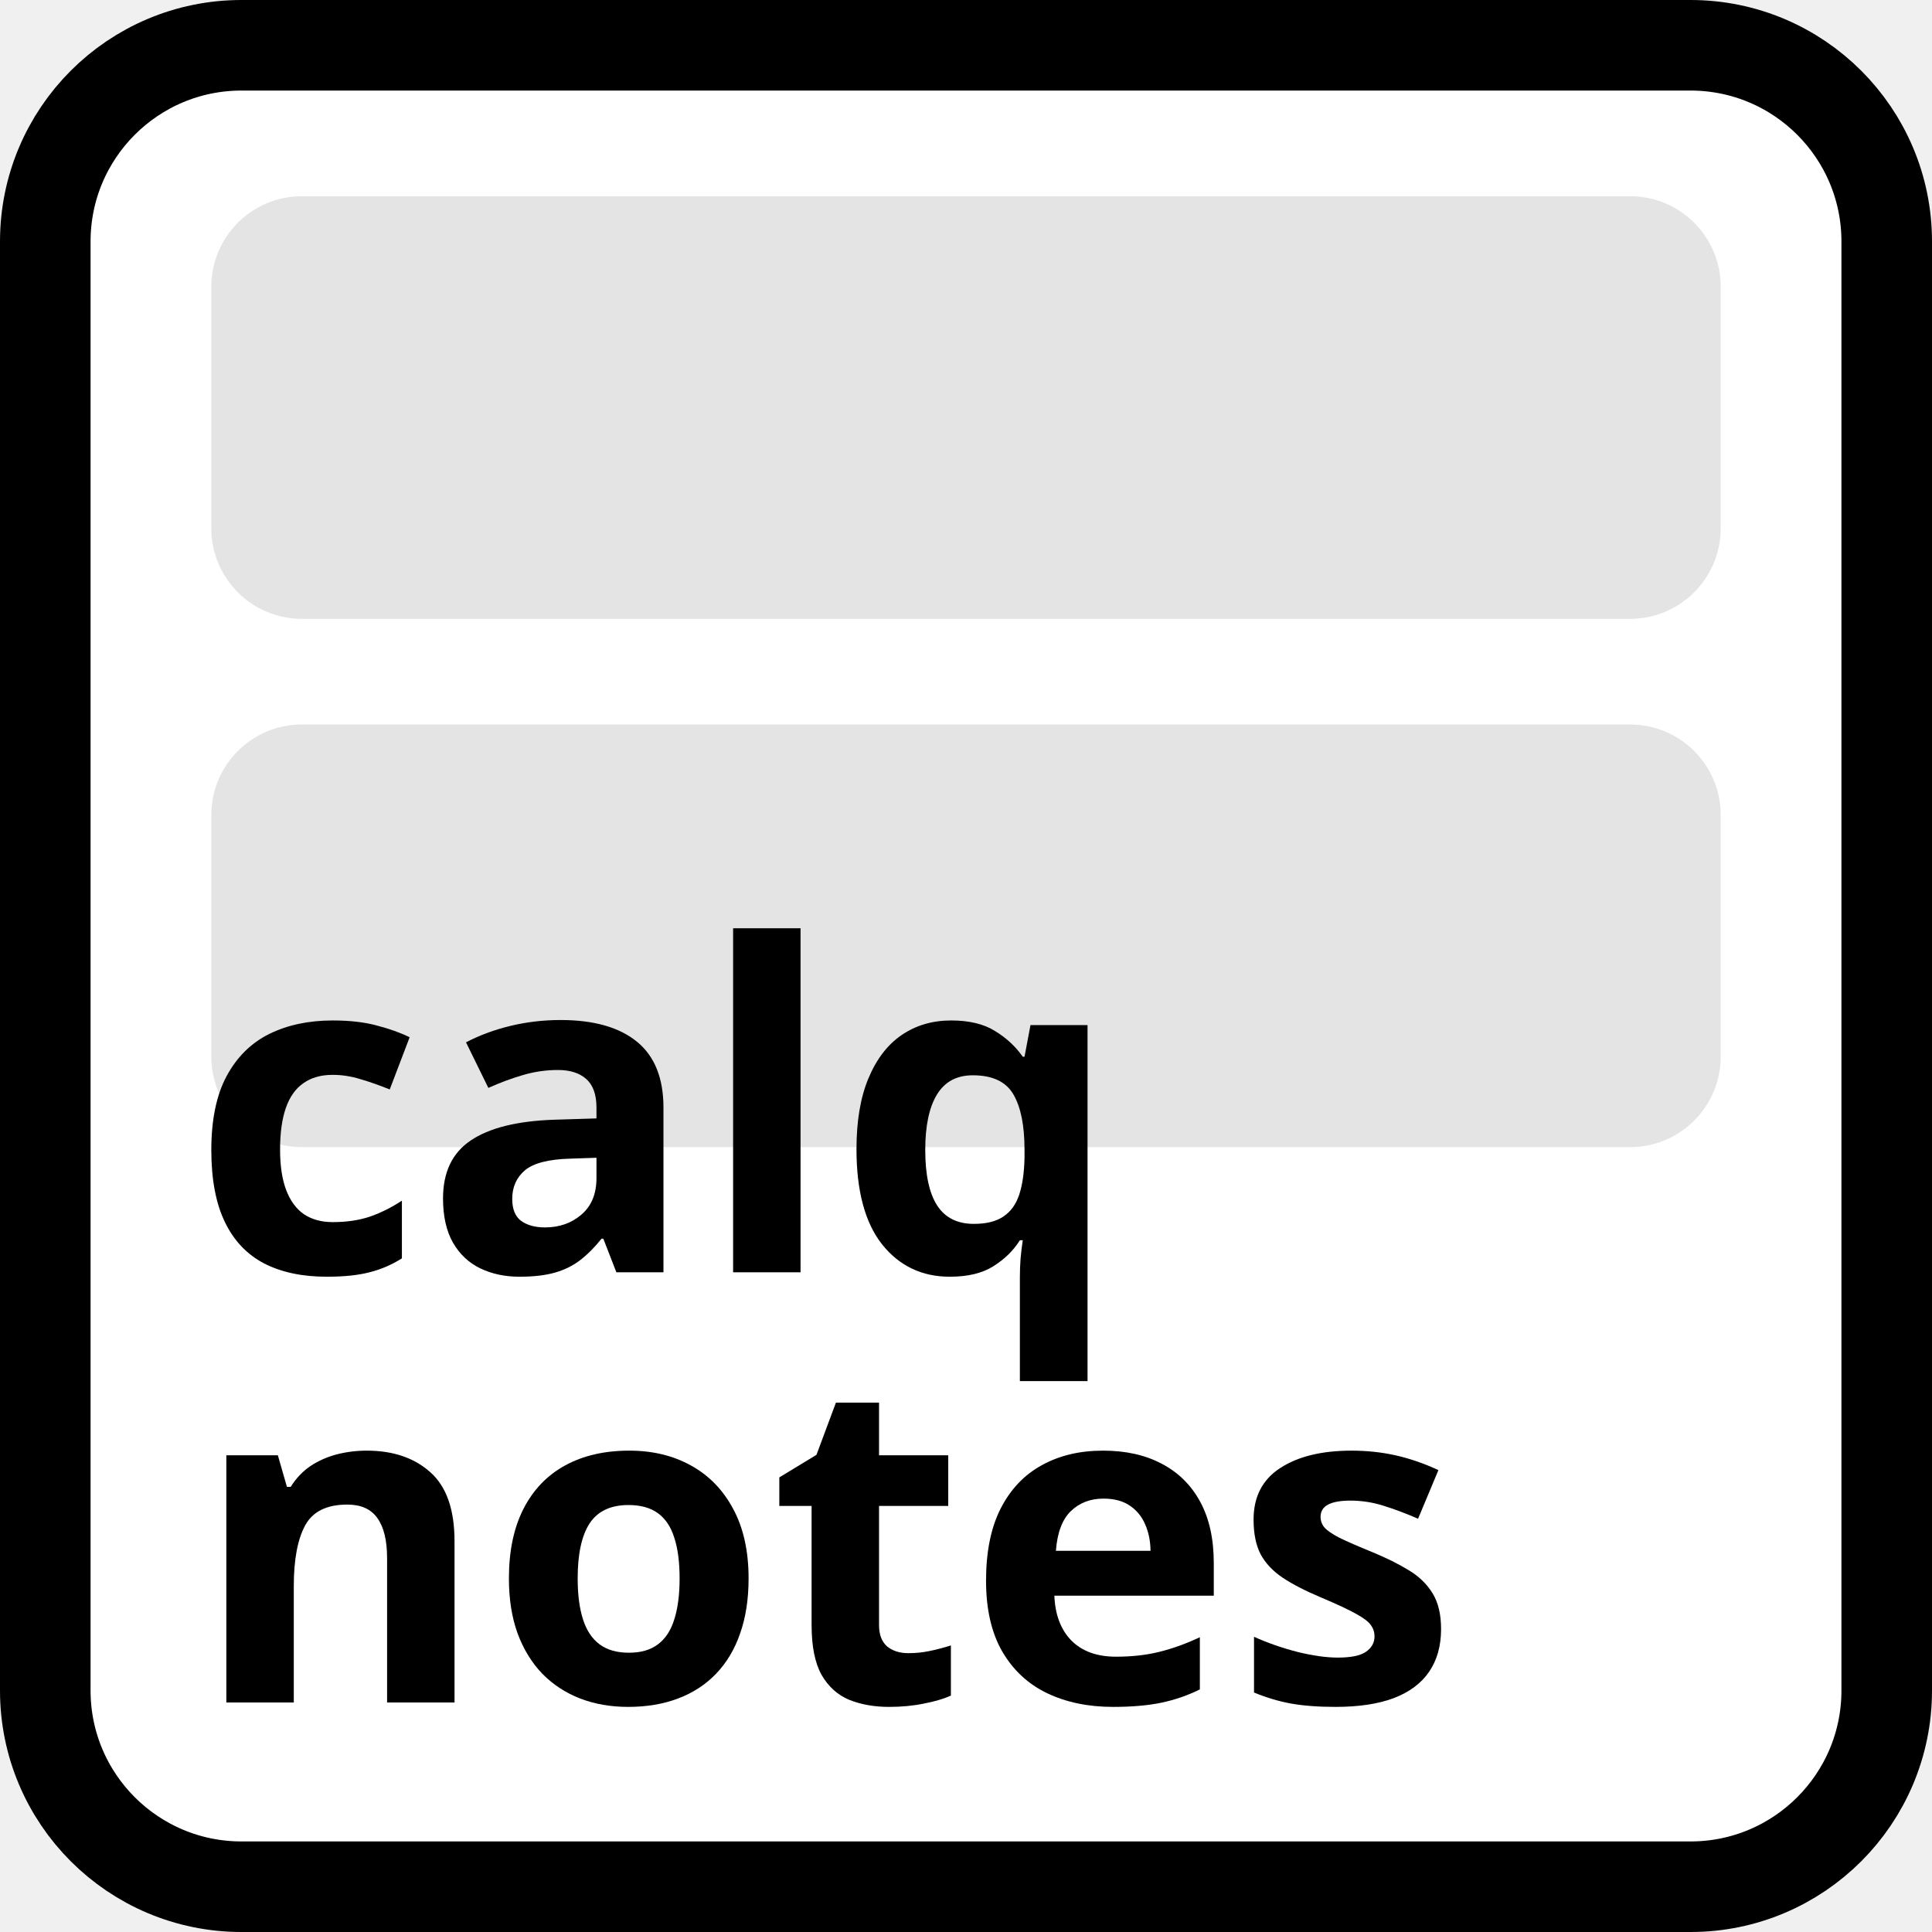
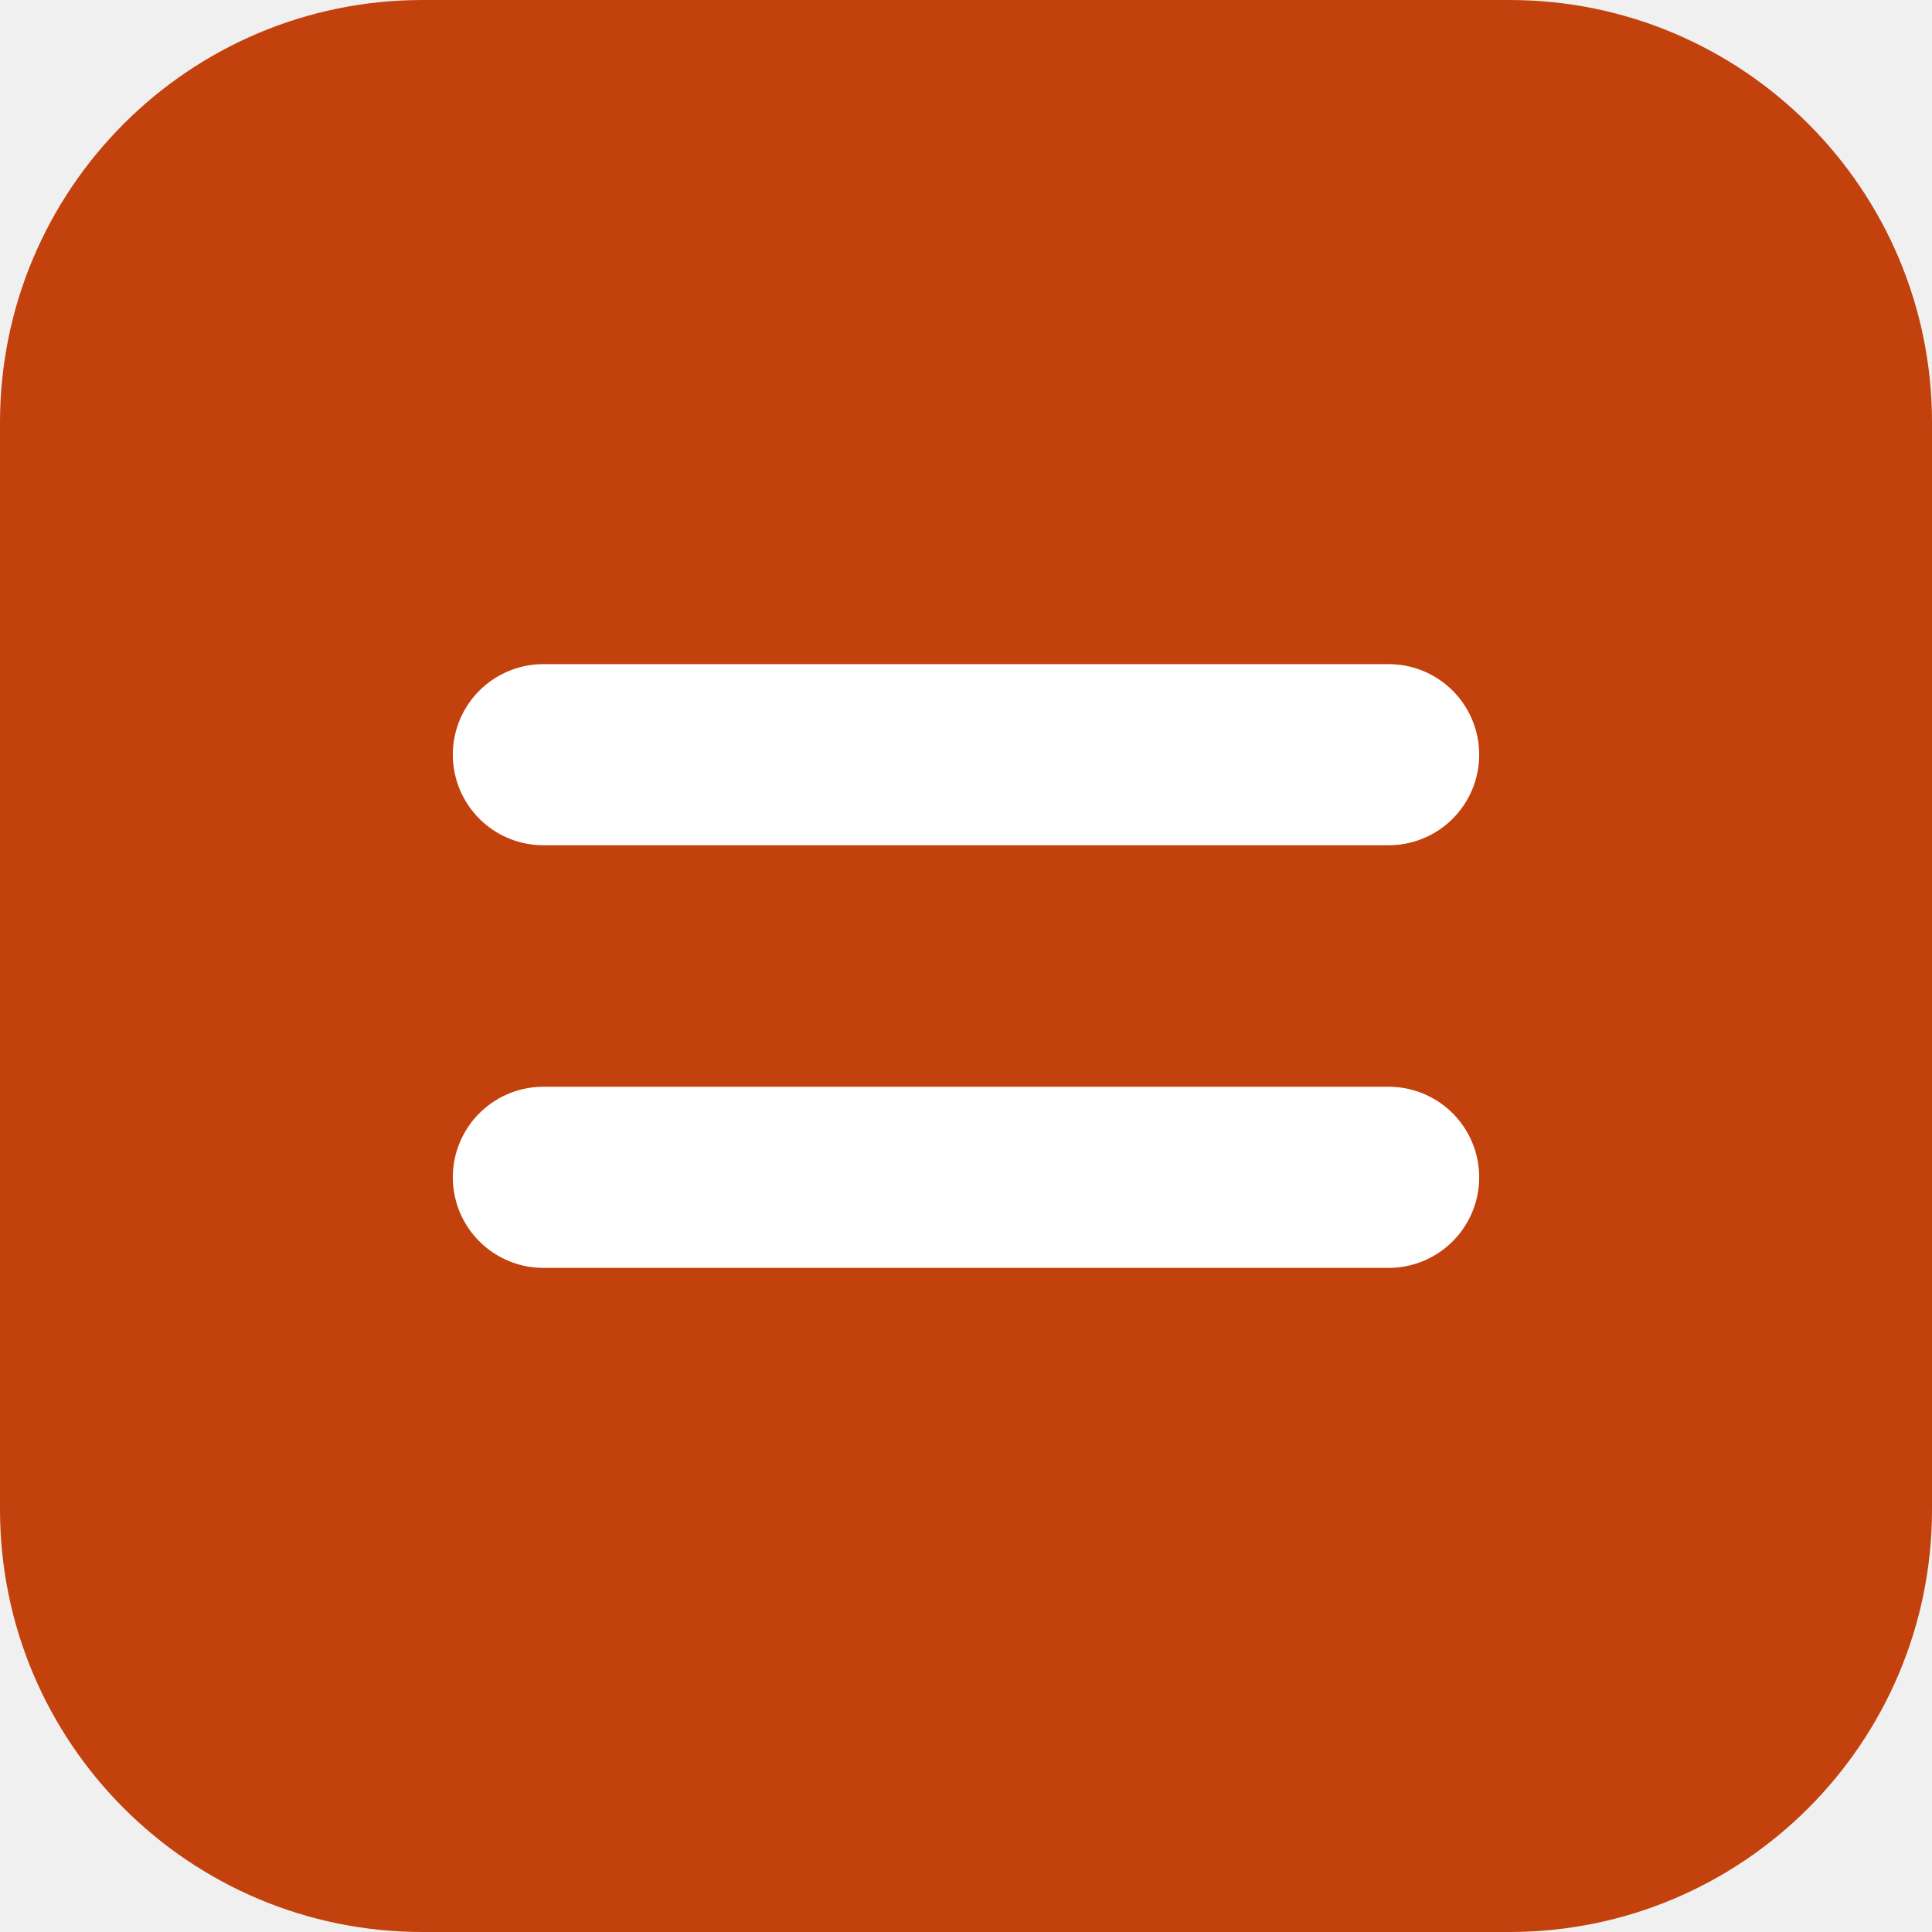
- <svg xmlns="http://www.w3.org/2000/svg" width="256" height="256" viewBox="0 0 256 256" fill="none">
-   <g clip-path="url(#clip0_2201_5)">
-     <rect x="6" y="6" width="244" height="244" rx="26" fill="white" stroke="black" stroke-width="12" />
-     <rect x="28" y="26" width="200" height="56" rx="12" fill="#E4E4E4" />
-     <rect x="28" y="96" width="200" height="56" rx="12" fill="#E4E4E4" />
-     <path d="M43.293 169.172C40.051 169.172 37.287 168.586 35.002 167.414C32.717 166.223 30.979 164.387 29.787 161.906C28.596 159.426 28 156.252 28 152.385C28 148.381 28.674 145.119 30.021 142.6C31.389 140.061 33.273 138.195 35.676 137.004C38.098 135.812 40.9 135.217 44.084 135.217C46.35 135.217 48.303 135.441 49.943 135.891C51.603 136.32 53.049 136.838 54.279 137.443L51.643 144.357C50.236 143.791 48.928 143.332 47.717 142.98C46.506 142.609 45.295 142.424 44.084 142.424C42.522 142.424 41.223 142.795 40.188 143.537C39.152 144.26 38.381 145.354 37.873 146.818C37.365 148.283 37.111 150.119 37.111 152.326C37.111 154.494 37.385 156.291 37.932 157.717C38.478 159.143 39.27 160.207 40.305 160.91C41.34 161.594 42.6 161.936 44.084 161.936C45.94 161.936 47.59 161.691 49.035 161.203C50.48 160.695 51.887 159.992 53.254 159.094V166.74C51.887 167.6 50.451 168.215 48.947 168.586C47.463 168.977 45.578 169.172 43.293 169.172Z" fill="black" />
-     <path d="M74.289 135.158C78.684 135.158 82.053 136.115 84.397 138.029C86.74 139.943 87.912 142.854 87.912 146.76V168.586H81.672L79.943 164.133H79.709C78.772 165.305 77.814 166.262 76.838 167.004C75.861 167.746 74.738 168.293 73.469 168.645C72.199 168.996 70.656 169.172 68.84 169.172C66.906 169.172 65.168 168.801 63.625 168.059C62.102 167.316 60.9 166.184 60.022 164.66C59.143 163.117 58.703 161.164 58.703 158.801C58.703 155.324 59.924 152.766 62.365 151.125C64.807 149.465 68.469 148.547 73.352 148.371L79.035 148.195V146.76C79.035 145.041 78.586 143.781 77.688 142.98C76.789 142.18 75.539 141.779 73.938 141.779C72.356 141.779 70.803 142.004 69.279 142.453C67.756 142.902 66.232 143.469 64.709 144.152L61.75 138.117C63.488 137.199 65.432 136.477 67.58 135.949C69.748 135.422 71.984 135.158 74.289 135.158ZM79.035 153.41L75.578 153.527C72.688 153.605 70.676 154.123 69.543 155.08C68.43 156.037 67.873 157.297 67.873 158.859C67.873 160.227 68.273 161.203 69.074 161.789C69.875 162.355 70.92 162.639 72.209 162.639C74.123 162.639 75.734 162.072 77.043 160.939C78.371 159.807 79.035 158.195 79.035 156.105V153.41Z" fill="black" />
-     <path d="M106.076 168.586H97.141V123H106.076V168.586Z" fill="black" />
-     <path d="M135.139 183V169.26C135.139 168.439 135.168 167.619 135.227 166.799C135.305 165.959 135.402 165.139 135.52 164.338H135.139C134.299 165.686 133.137 166.828 131.652 167.766C130.188 168.703 128.254 169.172 125.852 169.172C122.16 169.172 119.172 167.746 116.887 164.895C114.621 162.023 113.488 157.814 113.488 152.268C113.488 148.537 114.016 145.412 115.07 142.893C116.125 140.354 117.59 138.439 119.465 137.15C121.359 135.861 123.547 135.217 126.027 135.217C128.43 135.217 130.373 135.686 131.857 136.623C133.361 137.541 134.582 138.674 135.52 140.021H135.754L136.545 135.832H144.104V183H135.139ZM129.045 162.17C130.686 162.17 131.984 161.848 132.941 161.203C133.918 160.559 134.621 159.592 135.051 158.303C135.48 156.994 135.715 155.363 135.754 153.41V152.326C135.754 149.143 135.266 146.711 134.289 145.031C133.312 143.332 131.516 142.482 128.898 142.482C126.77 142.482 125.188 143.332 124.152 145.031C123.117 146.73 122.6 149.182 122.6 152.385C122.6 155.646 123.127 158.098 124.182 159.738C125.236 161.359 126.857 162.17 129.045 162.17Z" fill="black" />
-     <path d="M48.596 192.217C52.092 192.217 54.904 193.174 57.033 195.088C59.162 196.982 60.227 200.029 60.227 204.229V225.586H51.291V206.455C51.291 204.111 50.861 202.344 50.002 201.152C49.162 199.961 47.834 199.365 46.018 199.365C43.283 199.365 41.418 200.293 40.422 202.148C39.426 204.004 38.928 206.68 38.928 210.176V225.586H29.992V192.832H36.818L38.02 197.021H38.518C39.221 195.889 40.09 194.971 41.125 194.268C42.18 193.564 43.342 193.047 44.611 192.715C45.9 192.383 47.228 192.217 48.596 192.217Z" fill="black" />
-     <path d="M99.191 209.15C99.191 211.885 98.82 214.307 98.078 216.416C97.356 218.525 96.291 220.312 94.885 221.777C93.498 223.223 91.818 224.316 89.846 225.059C87.893 225.801 85.686 226.172 83.225 226.172C80.92 226.172 78.801 225.801 76.867 225.059C74.953 224.316 73.283 223.223 71.857 221.777C70.451 220.312 69.357 218.525 68.576 216.416C67.814 214.307 67.434 211.885 67.434 209.15C67.434 205.518 68.078 202.441 69.367 199.922C70.656 197.402 72.492 195.488 74.875 194.18C77.258 192.871 80.1 192.217 83.4 192.217C86.467 192.217 89.182 192.871 91.545 194.18C93.928 195.488 95.793 197.402 97.141 199.922C98.508 202.441 99.191 205.518 99.191 209.15ZM76.545 209.15C76.545 211.299 76.779 213.105 77.248 214.57C77.717 216.035 78.449 217.139 79.445 217.881C80.441 218.623 81.74 218.994 83.342 218.994C84.924 218.994 86.203 218.623 87.18 217.881C88.176 217.139 88.898 216.035 89.348 214.57C89.816 213.105 90.051 211.299 90.051 209.15C90.051 206.982 89.816 205.186 89.348 203.76C88.898 202.314 88.176 201.23 87.18 200.508C86.184 199.785 84.885 199.424 83.283 199.424C80.92 199.424 79.201 200.234 78.127 201.855C77.072 203.477 76.545 205.908 76.545 209.15Z" fill="black" />
-     <path d="M120.373 219.053C121.35 219.053 122.297 218.955 123.215 218.76C124.152 218.564 125.08 218.32 125.998 218.027V224.678C125.041 225.107 123.85 225.459 122.424 225.732C121.018 226.025 119.475 226.172 117.795 226.172C115.842 226.172 114.084 225.859 112.521 225.234C110.979 224.59 109.758 223.486 108.859 221.924C107.98 220.342 107.541 218.145 107.541 215.332V199.541H103.264V195.762L108.186 192.773L110.764 185.859H116.477V192.832H125.646V199.541H116.477V215.332C116.477 216.582 116.828 217.52 117.531 218.145C118.254 218.75 119.201 219.053 120.373 219.053Z" fill="black" />
-     <path d="M146.154 192.217C149.182 192.217 151.789 192.803 153.977 193.975C156.164 195.127 157.854 196.807 159.045 199.014C160.236 201.221 160.832 203.916 160.832 207.1V211.436H139.709C139.807 213.955 140.559 215.938 141.965 217.383C143.391 218.809 145.363 219.521 147.883 219.521C149.973 219.521 151.887 219.307 153.625 218.877C155.363 218.447 157.15 217.803 158.986 216.943V223.857C157.365 224.658 155.666 225.244 153.889 225.615C152.131 225.986 149.992 226.172 147.473 226.172C144.191 226.172 141.281 225.566 138.742 224.355C136.223 223.145 134.24 221.299 132.795 218.818C131.369 216.338 130.656 213.213 130.656 209.443C130.656 205.615 131.301 202.432 132.59 199.893C133.898 197.334 135.715 195.42 138.039 194.15C140.363 192.861 143.068 192.217 146.154 192.217ZM146.213 198.574C144.475 198.574 143.029 199.131 141.877 200.244C140.744 201.357 140.09 203.105 139.914 205.488H152.453C152.434 204.16 152.189 202.979 151.721 201.943C151.271 200.908 150.588 200.088 149.67 199.482C148.771 198.877 147.619 198.574 146.213 198.574Z" fill="black" />
-     <path d="M190.949 215.859C190.949 218.086 190.422 219.971 189.367 221.514C188.332 223.037 186.779 224.199 184.709 225C182.639 225.781 180.061 226.172 176.975 226.172C174.689 226.172 172.727 226.025 171.086 225.732C169.465 225.439 167.824 224.951 166.164 224.268V216.885C167.941 217.686 169.846 218.35 171.877 218.877C173.928 219.385 175.725 219.639 177.268 219.639C179.006 219.639 180.246 219.385 180.988 218.877C181.75 218.35 182.131 217.666 182.131 216.826C182.131 216.279 181.975 215.791 181.662 215.361C181.369 214.912 180.725 214.414 179.729 213.867C178.732 213.301 177.17 212.568 175.041 211.67C172.99 210.811 171.301 209.941 169.973 209.062C168.664 208.184 167.688 207.148 167.043 205.957C166.418 204.746 166.105 203.213 166.105 201.357C166.105 198.33 167.277 196.055 169.621 194.531C171.984 192.988 175.139 192.217 179.084 192.217C181.115 192.217 183.049 192.422 184.885 192.832C186.74 193.242 188.645 193.896 190.598 194.795L187.902 201.24C186.281 200.537 184.748 199.961 183.303 199.512C181.877 199.062 180.422 198.838 178.938 198.838C177.629 198.838 176.643 199.014 175.979 199.365C175.314 199.717 174.982 200.254 174.982 200.977C174.982 201.504 175.148 201.973 175.48 202.383C175.832 202.793 176.496 203.252 177.473 203.76C178.469 204.248 179.924 204.883 181.838 205.664C183.693 206.426 185.305 207.227 186.672 208.066C188.039 208.887 189.094 209.912 189.836 211.143C190.578 212.354 190.949 213.926 190.949 215.859Z" fill="black" />
-   </g>
-   <defs>
-     <clipPath id="clip0_2201_5">
-       <rect width="256" height="256" fill="white" />
-     </clipPath>
-   </defs>
+ <svg xmlns="http://www.w3.org/2000/svg" width="512" height="512" viewBox="0 0 512 512" fill="none">
+   <rect width="512" height="512" rx="112" fill="#C2410C" />
+   <path d="M144 200H368M144 312H368" stroke="#FFFFFF" stroke-width="48" stroke-linecap="round" />
</svg>
